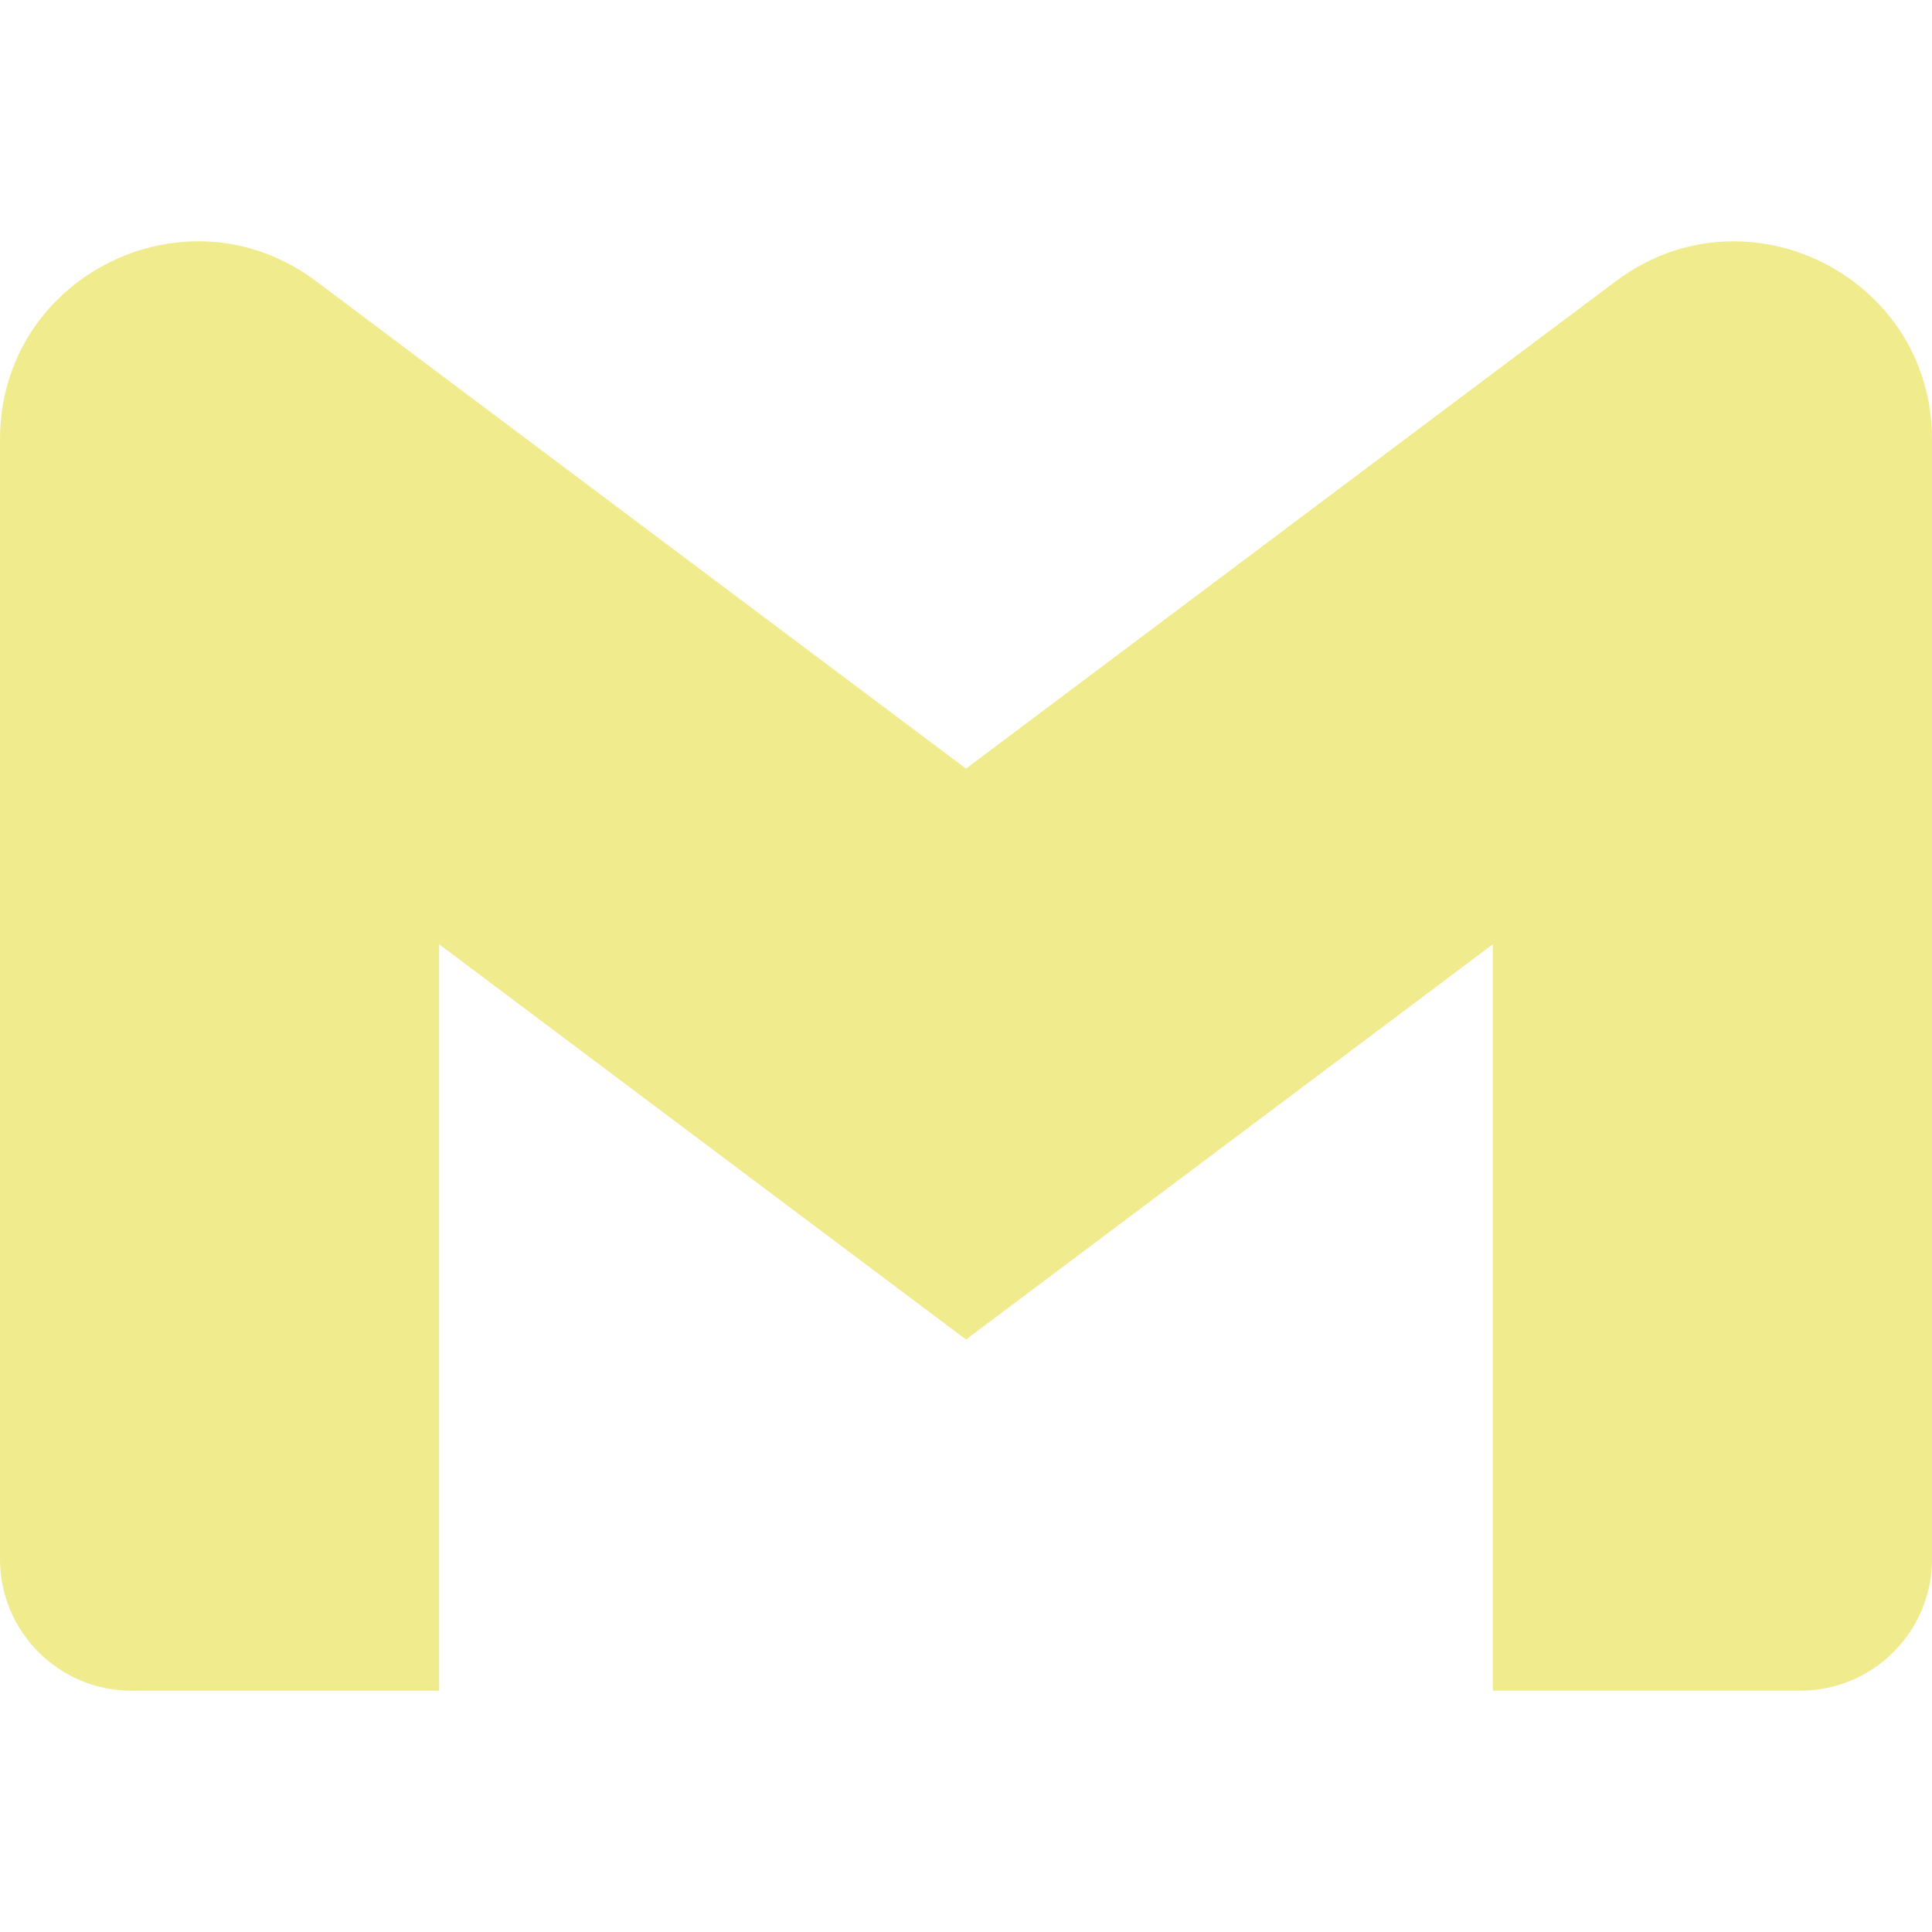
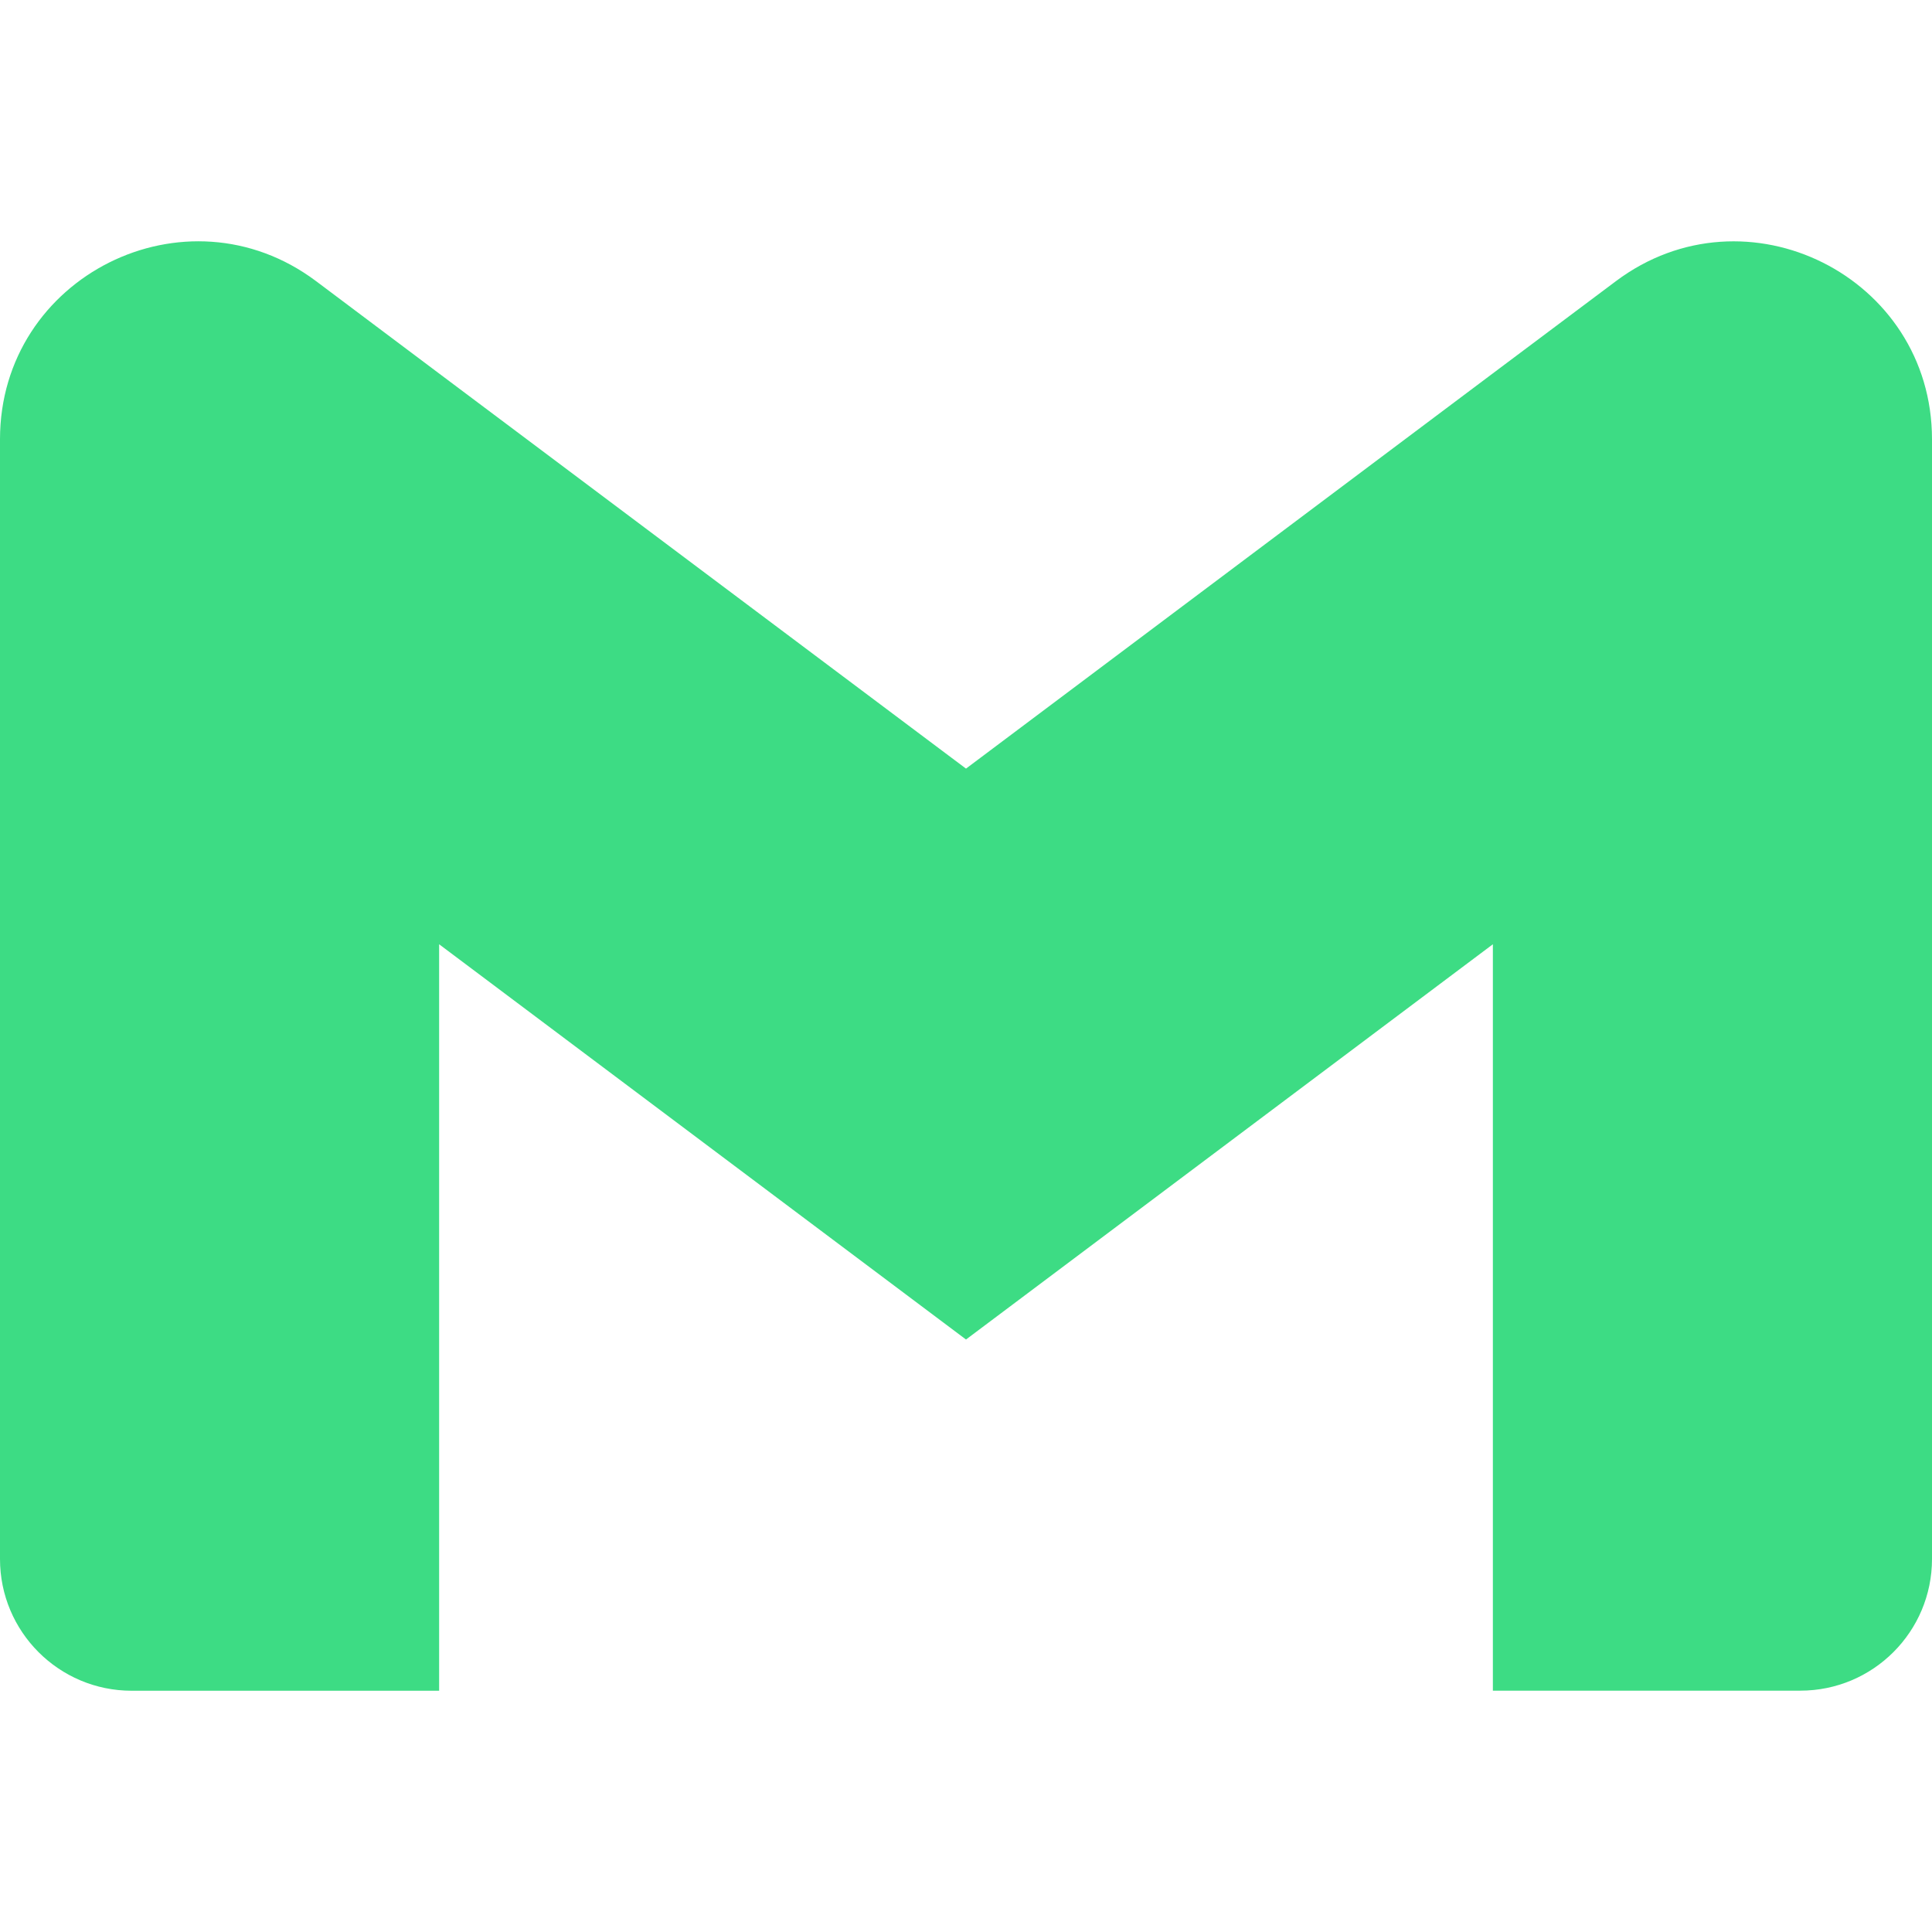
- <svg xmlns="http://www.w3.org/2000/svg" fill="#F0EB8D" role="img" viewBox="0 0 24 24">
+ <svg xmlns="http://www.w3.org/2000/svg" fill="#3ddc84" role="img" viewBox="0 0 24 24">
  <path d="M24 5.457v13.909c0 .904-.732 1.636-1.636 1.636h-3.819V11.73L12 16.64l-6.545-4.91v9.273H1.636A1.636 1.636 0 0 1 0 19.366V5.457c0-2.023 2.309-3.178 3.927-1.964L5.455 4.64 12 9.548l6.545-4.91 1.528-1.145C21.69 2.28 24 3.434 24 5.457z" />
</svg>
